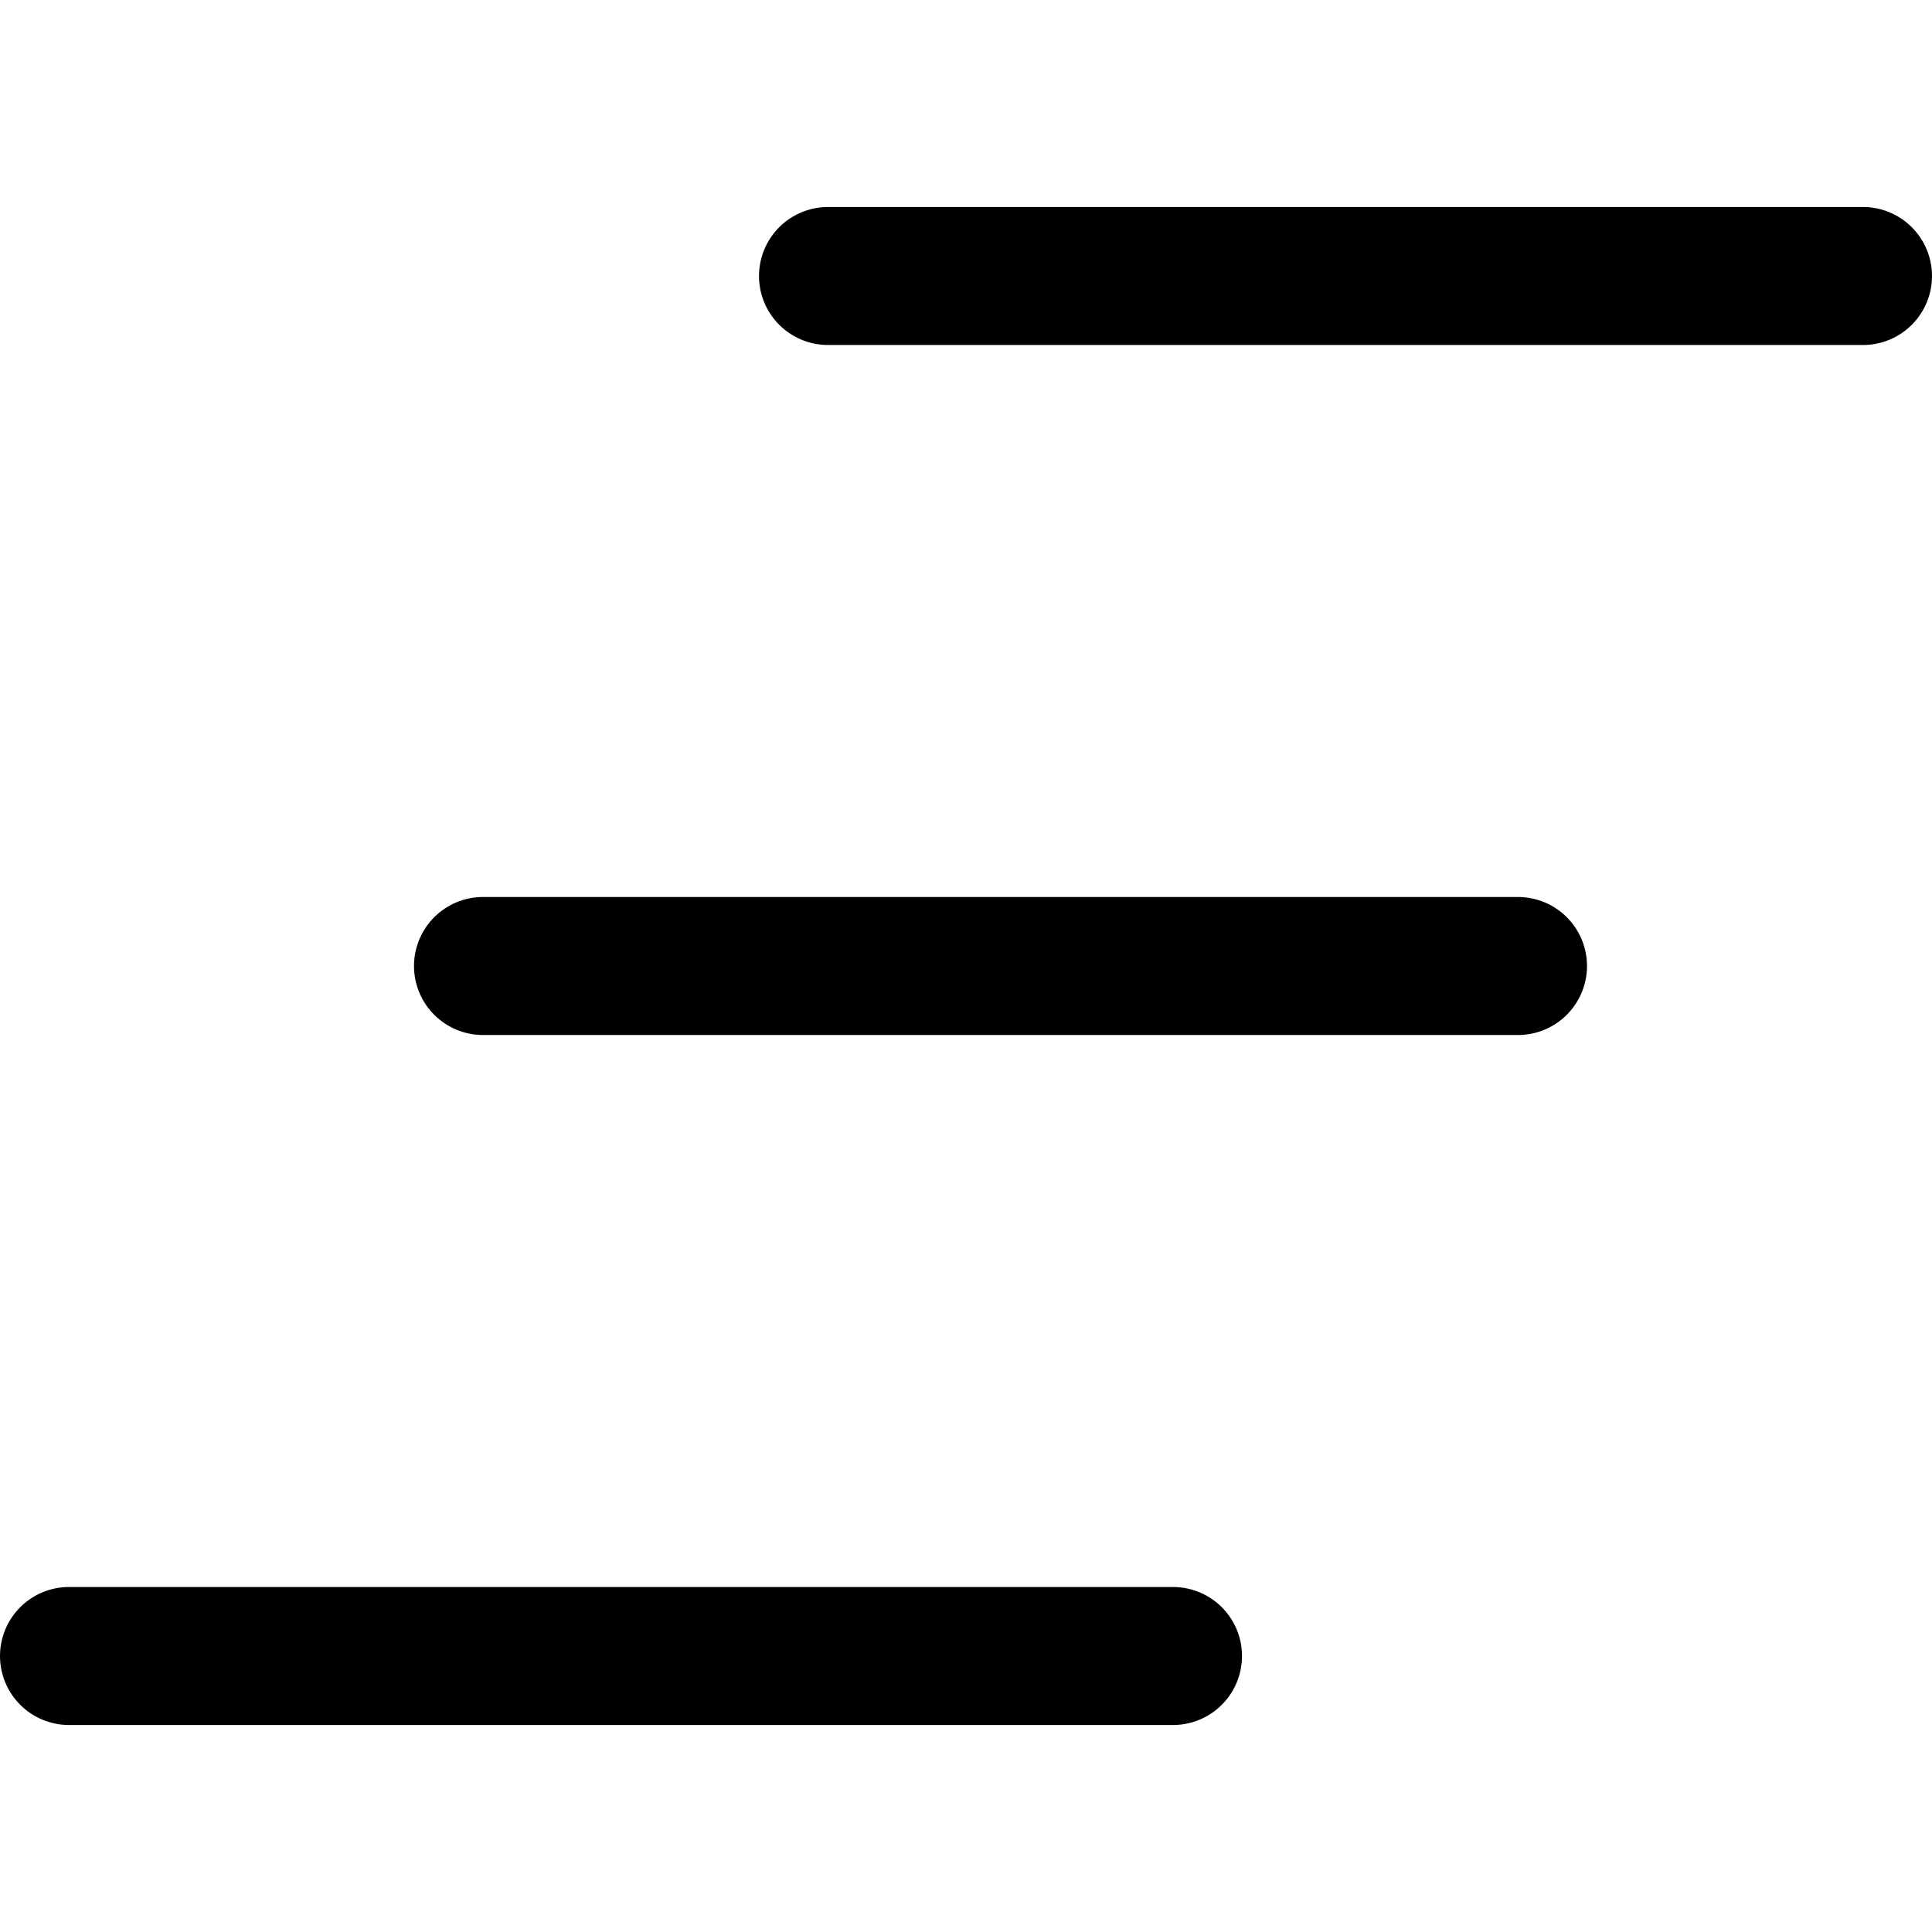
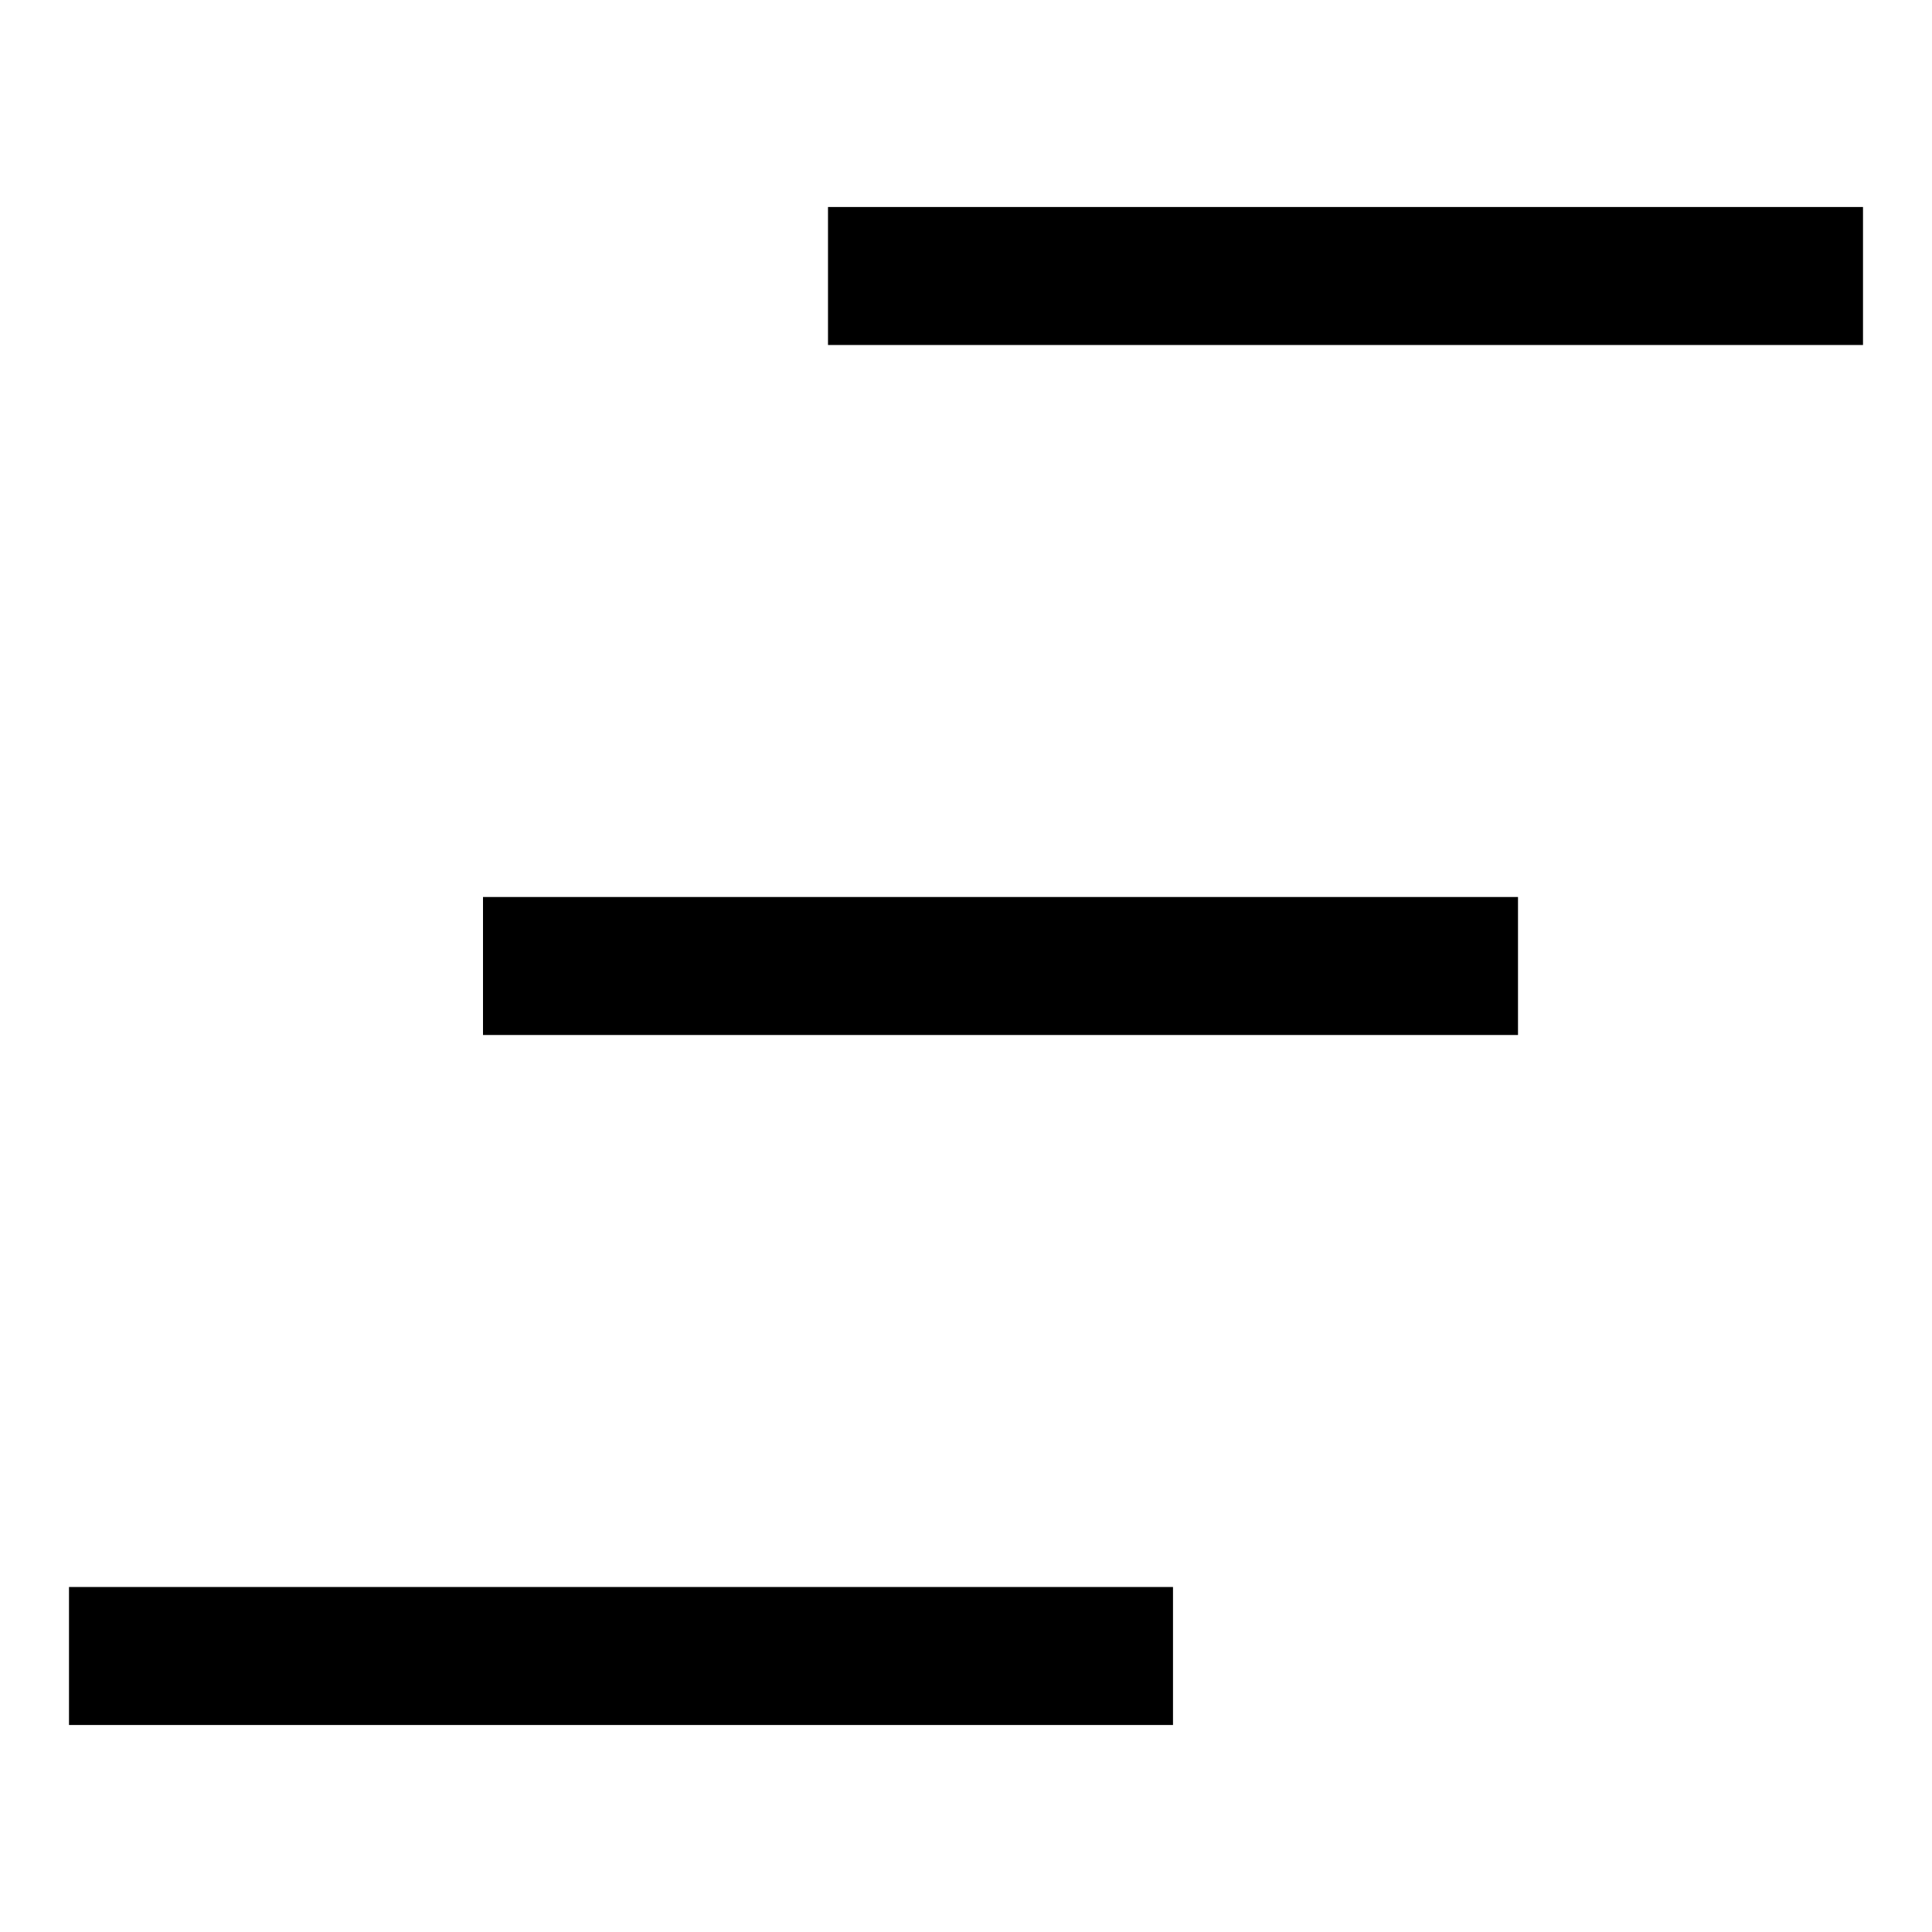
<svg xmlns="http://www.w3.org/2000/svg" width="32" height="32" viewBox="0 0 14 14">
-   <path fill="none" stroke="currentColor" stroke-linecap="round" stroke-linejoin="round" d="M13.5 2H6m5 5H3.5m5 5h-8" />
+   <path fill="none" stroke="currentColor" strokeLinecap="round" strokeLinejoin="round" d="M13.5 2H6m5 5H3.5m5 5h-8" />
</svg>
